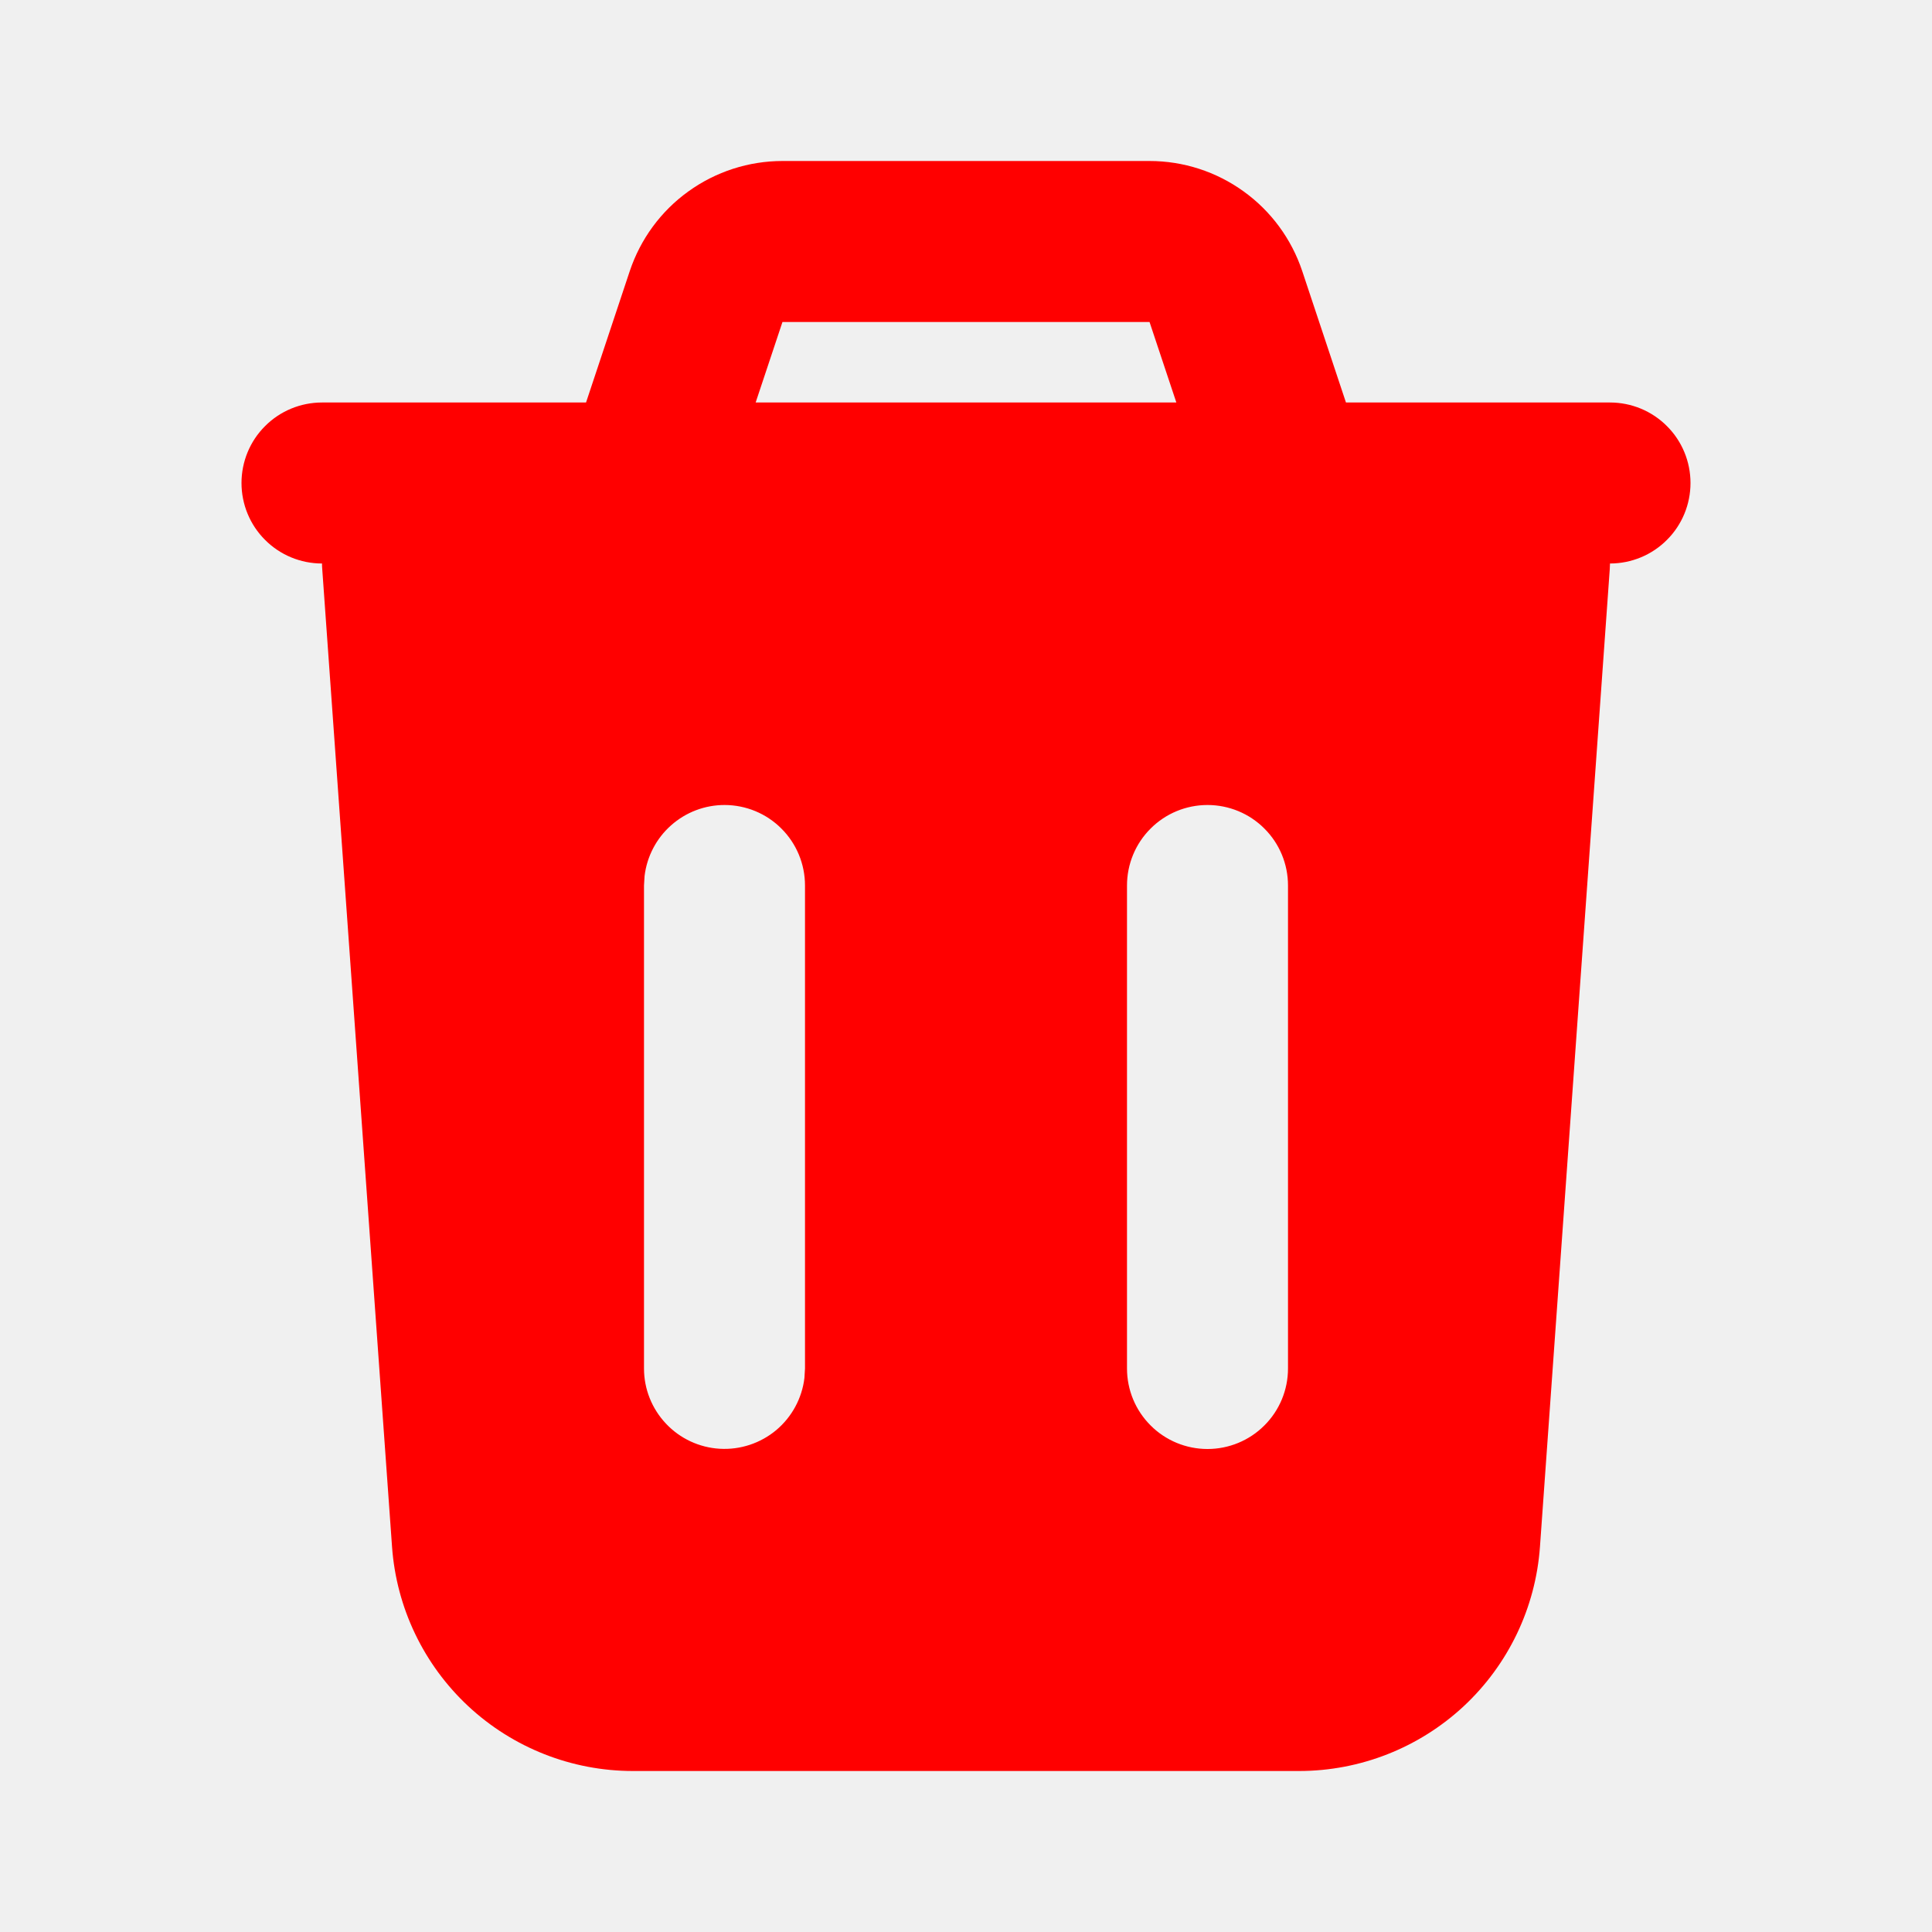
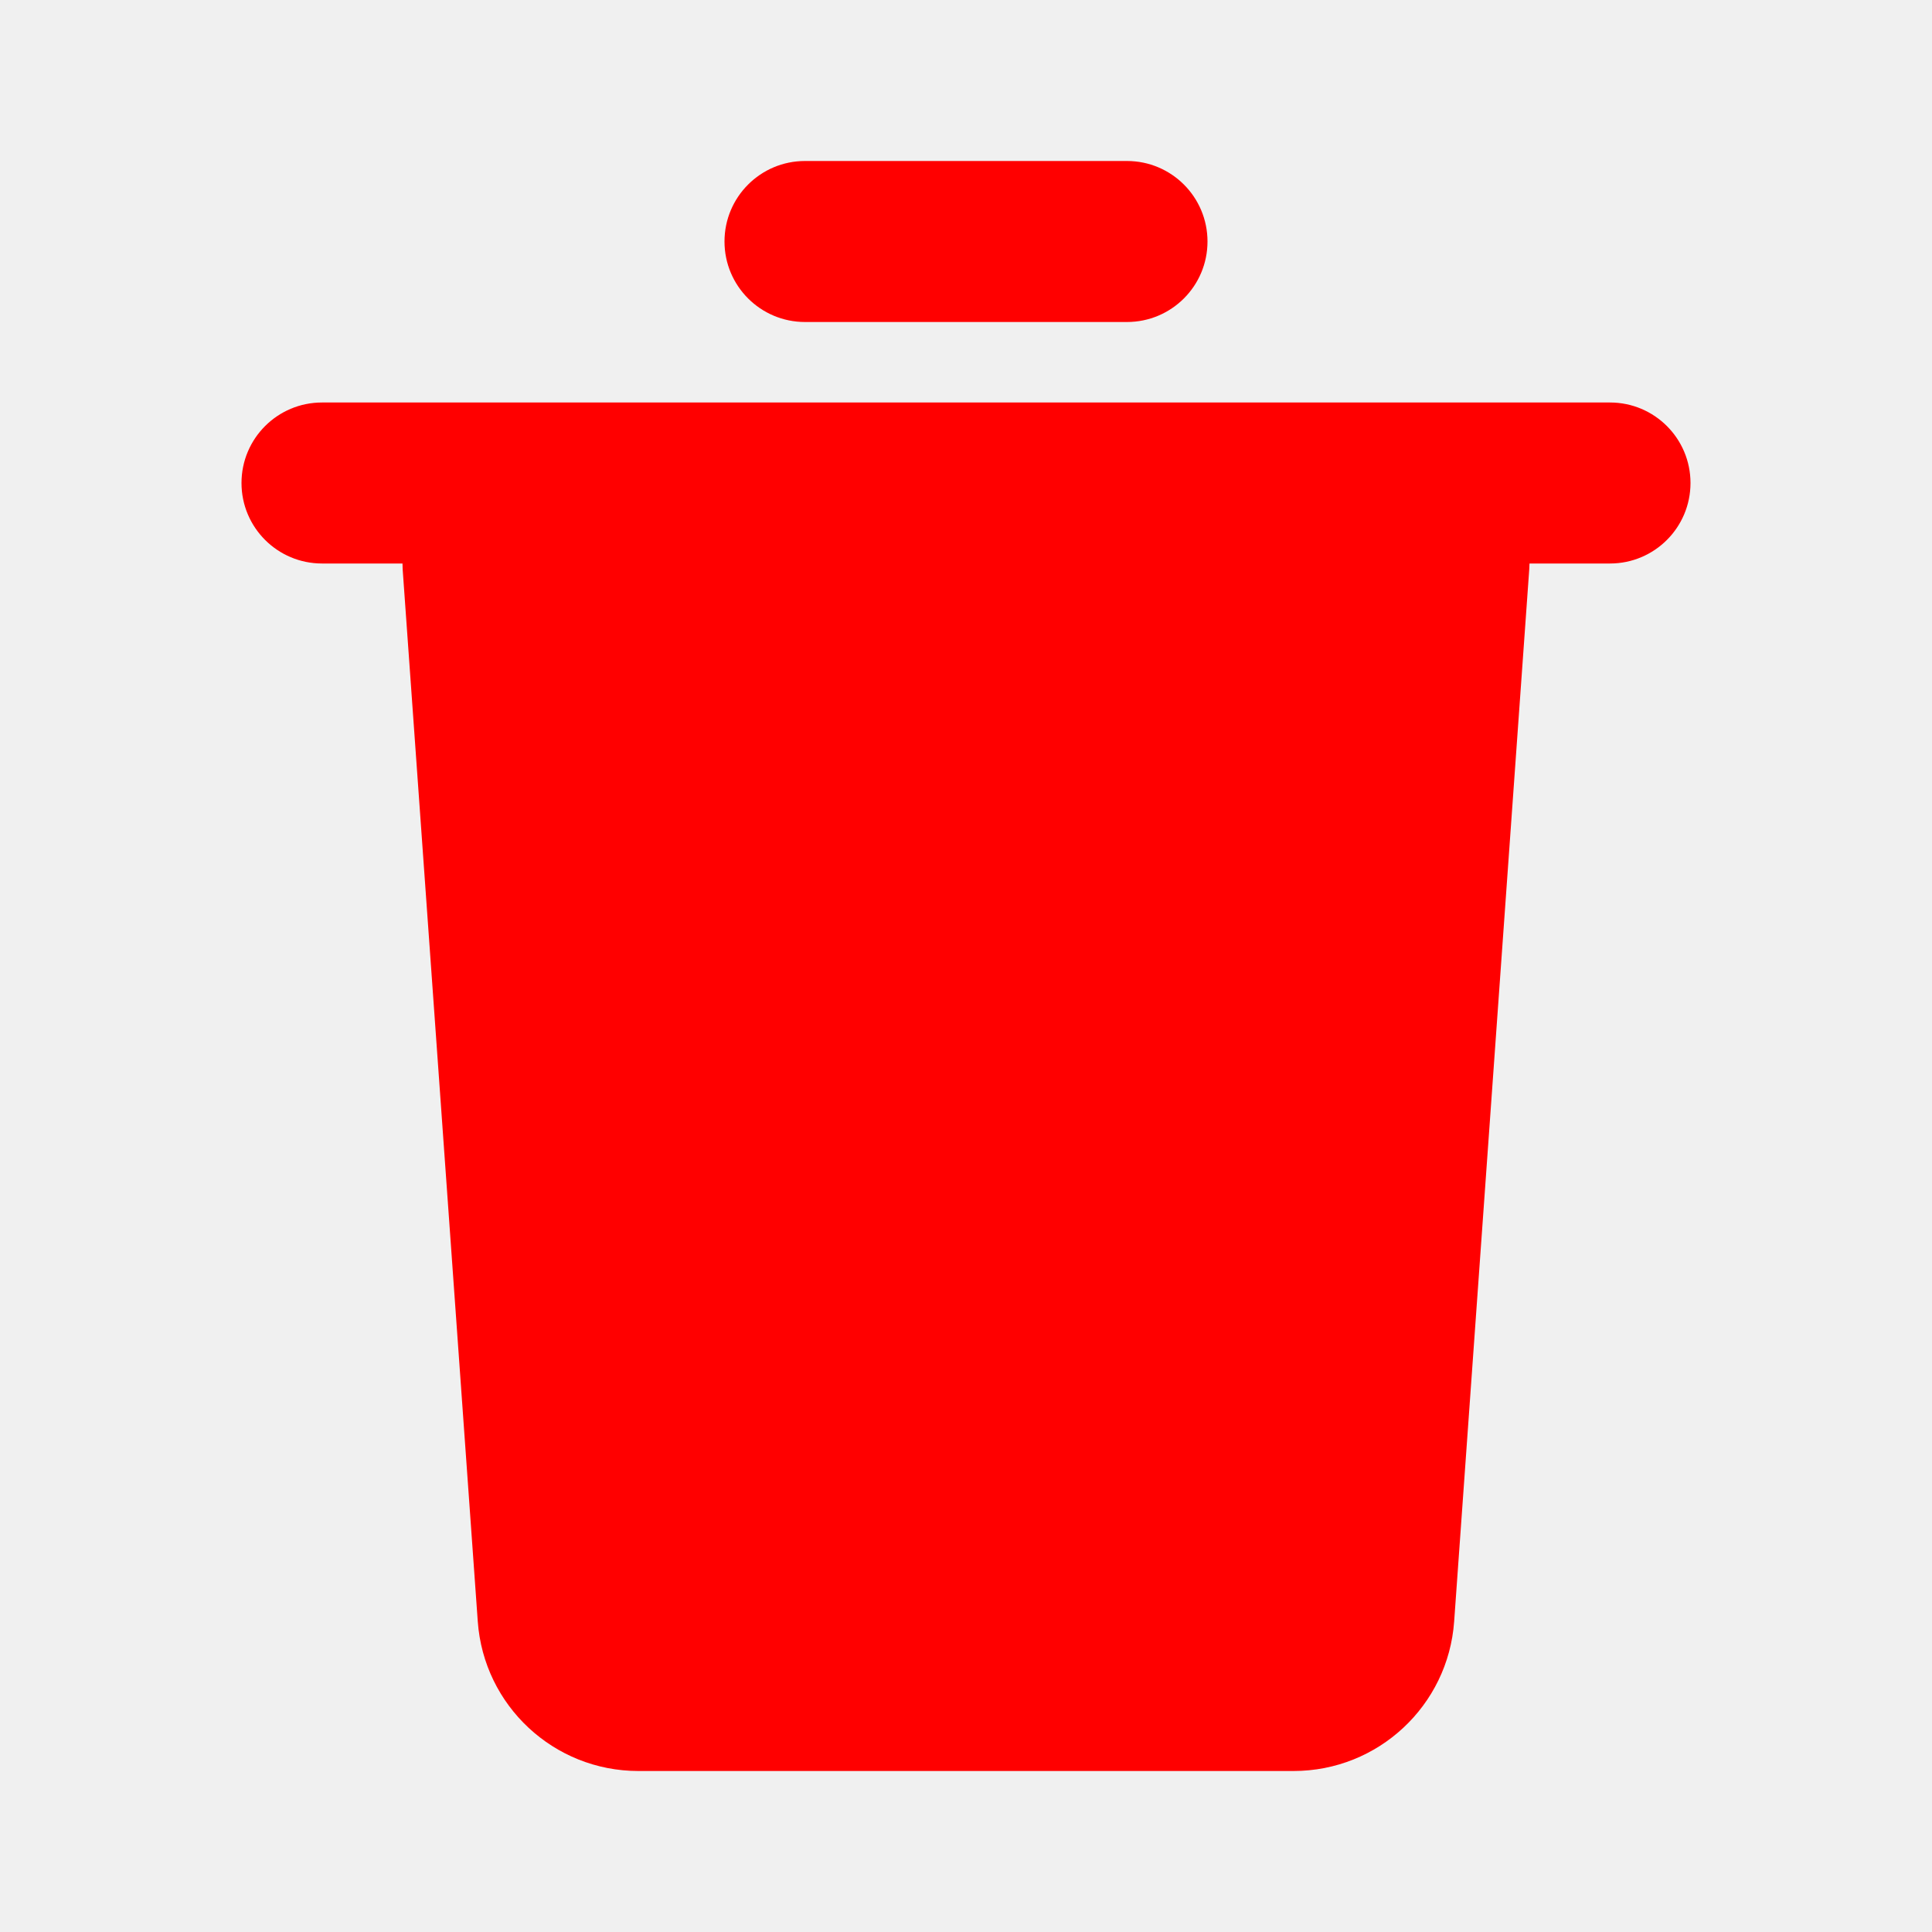
- <svg xmlns="http://www.w3.org/2000/svg" width="24" height="24" viewBox="0 0 24 24" fill="none">
-   <g clip-path="url(#clip0_109_2)">
-     <path fill-rule="evenodd" clip-rule="evenodd" d="M14.28 2C14.7 2 15.109 2.132 15.449 2.378C15.79 2.623 16.044 2.97 16.177 3.368L16.72 5H20C20.265 5 20.52 5.105 20.707 5.293C20.895 5.48 21 5.735 21 6C21 6.265 20.895 6.52 20.707 6.707C20.52 6.895 20.265 7 20 7L19.997 7.071L19.13 19.214C19.076 19.971 18.737 20.679 18.182 21.196C17.627 21.712 16.896 22 16.138 22H7.862C7.103 22 6.373 21.712 5.818 21.196C5.263 20.679 4.924 19.971 4.87 19.214L4.003 7.07C4.001 7.047 4 7.023 4 7C3.735 7 3.48 6.895 3.293 6.707C3.105 6.52 3 6.265 3 6C3 5.735 3.105 5.48 3.293 5.293C3.48 5.105 3.735 5 4 5H7.28L7.823 3.368C7.956 2.97 8.21 2.623 8.551 2.378C8.892 2.132 9.301 2 9.721 2H14.28ZM9 10C8.755 10 8.519 10.09 8.336 10.253C8.153 10.415 8.036 10.64 8.007 10.883L8 11V17C8 17.255 8.098 17.5 8.273 17.685C8.448 17.871 8.687 17.982 8.941 17.997C9.196 18.012 9.446 17.929 9.642 17.766C9.837 17.602 9.963 17.37 9.993 17.117L10 17V11C10 10.735 9.895 10.48 9.707 10.293C9.52 10.105 9.265 10 9 10ZM15 10C14.735 10 14.48 10.105 14.293 10.293C14.105 10.48 14 10.735 14 11V17C14 17.265 14.105 17.52 14.293 17.707C14.48 17.895 14.735 18 15 18C15.265 18 15.52 17.895 15.707 17.707C15.895 17.52 16 17.265 16 17V11C16 10.735 15.895 10.48 15.707 10.293C15.52 10.105 15.265 10 15 10ZM14.28 4H9.72L9.387 5H14.613L14.28 4Z" fill="#FF0000" />
+ <svg xmlns="http://www.w3.org/2000/svg" width="32" height="32" viewBox="0 0 24 24">
+   <g fill="none">
+     <path d="M24 0v24H0V0h24ZM12.593 23.258l-.011.002l-.071.035l-.02.004l-.014-.004l-.071-.035c-.01-.004-.019-.001-.024.005l-.004.01l-.017.428l.005.02l.01.013l.104.074l.015.004l.012-.004l.104-.074l.012-.016l.004-.017l-.017-.427c-.002-.01-.009-.017-.017-.018Zm.265-.113l-.013.002l-.185.093l-.01.01l-.003.011l.018.43l.005.012l.008.007l.201.093c.012.004.023 0 .029-.008l.004-.014l-.034-.614c-.003-.012-.01-.02-.02-.022Zm-.715.002a.023.023 0 0 0-.027.006l-.006.014l-.034.614c0 .012.007.02.017.024l.015-.002l.201-.093l.01-.008l.004-.011l.017-.43l-.003-.012l-.01-.01l-.184-.092Z" />
+     <path fill="red" d="M20 5a1 1 0 1 1 0 2h-1l-.003.071l-.933 13.071A2 2 0 0 1 16.069 22H7.93a2 2 0 0 1-1.995-1.858l-.933-13.07A1.017 1.017 0 0 1 5 7H4a1 1 0 0 1 0-2h16Zm-6-3a1 1 0 1 1 0 2h-4a1 1 0 0 1 0-2h4Z" />
  </g>
-   <defs>
-     <clipPath id="clip0_109_2">
-       <rect width="24" height="24" fill="white" />
-     </clipPath>
-   </defs>
</svg>
